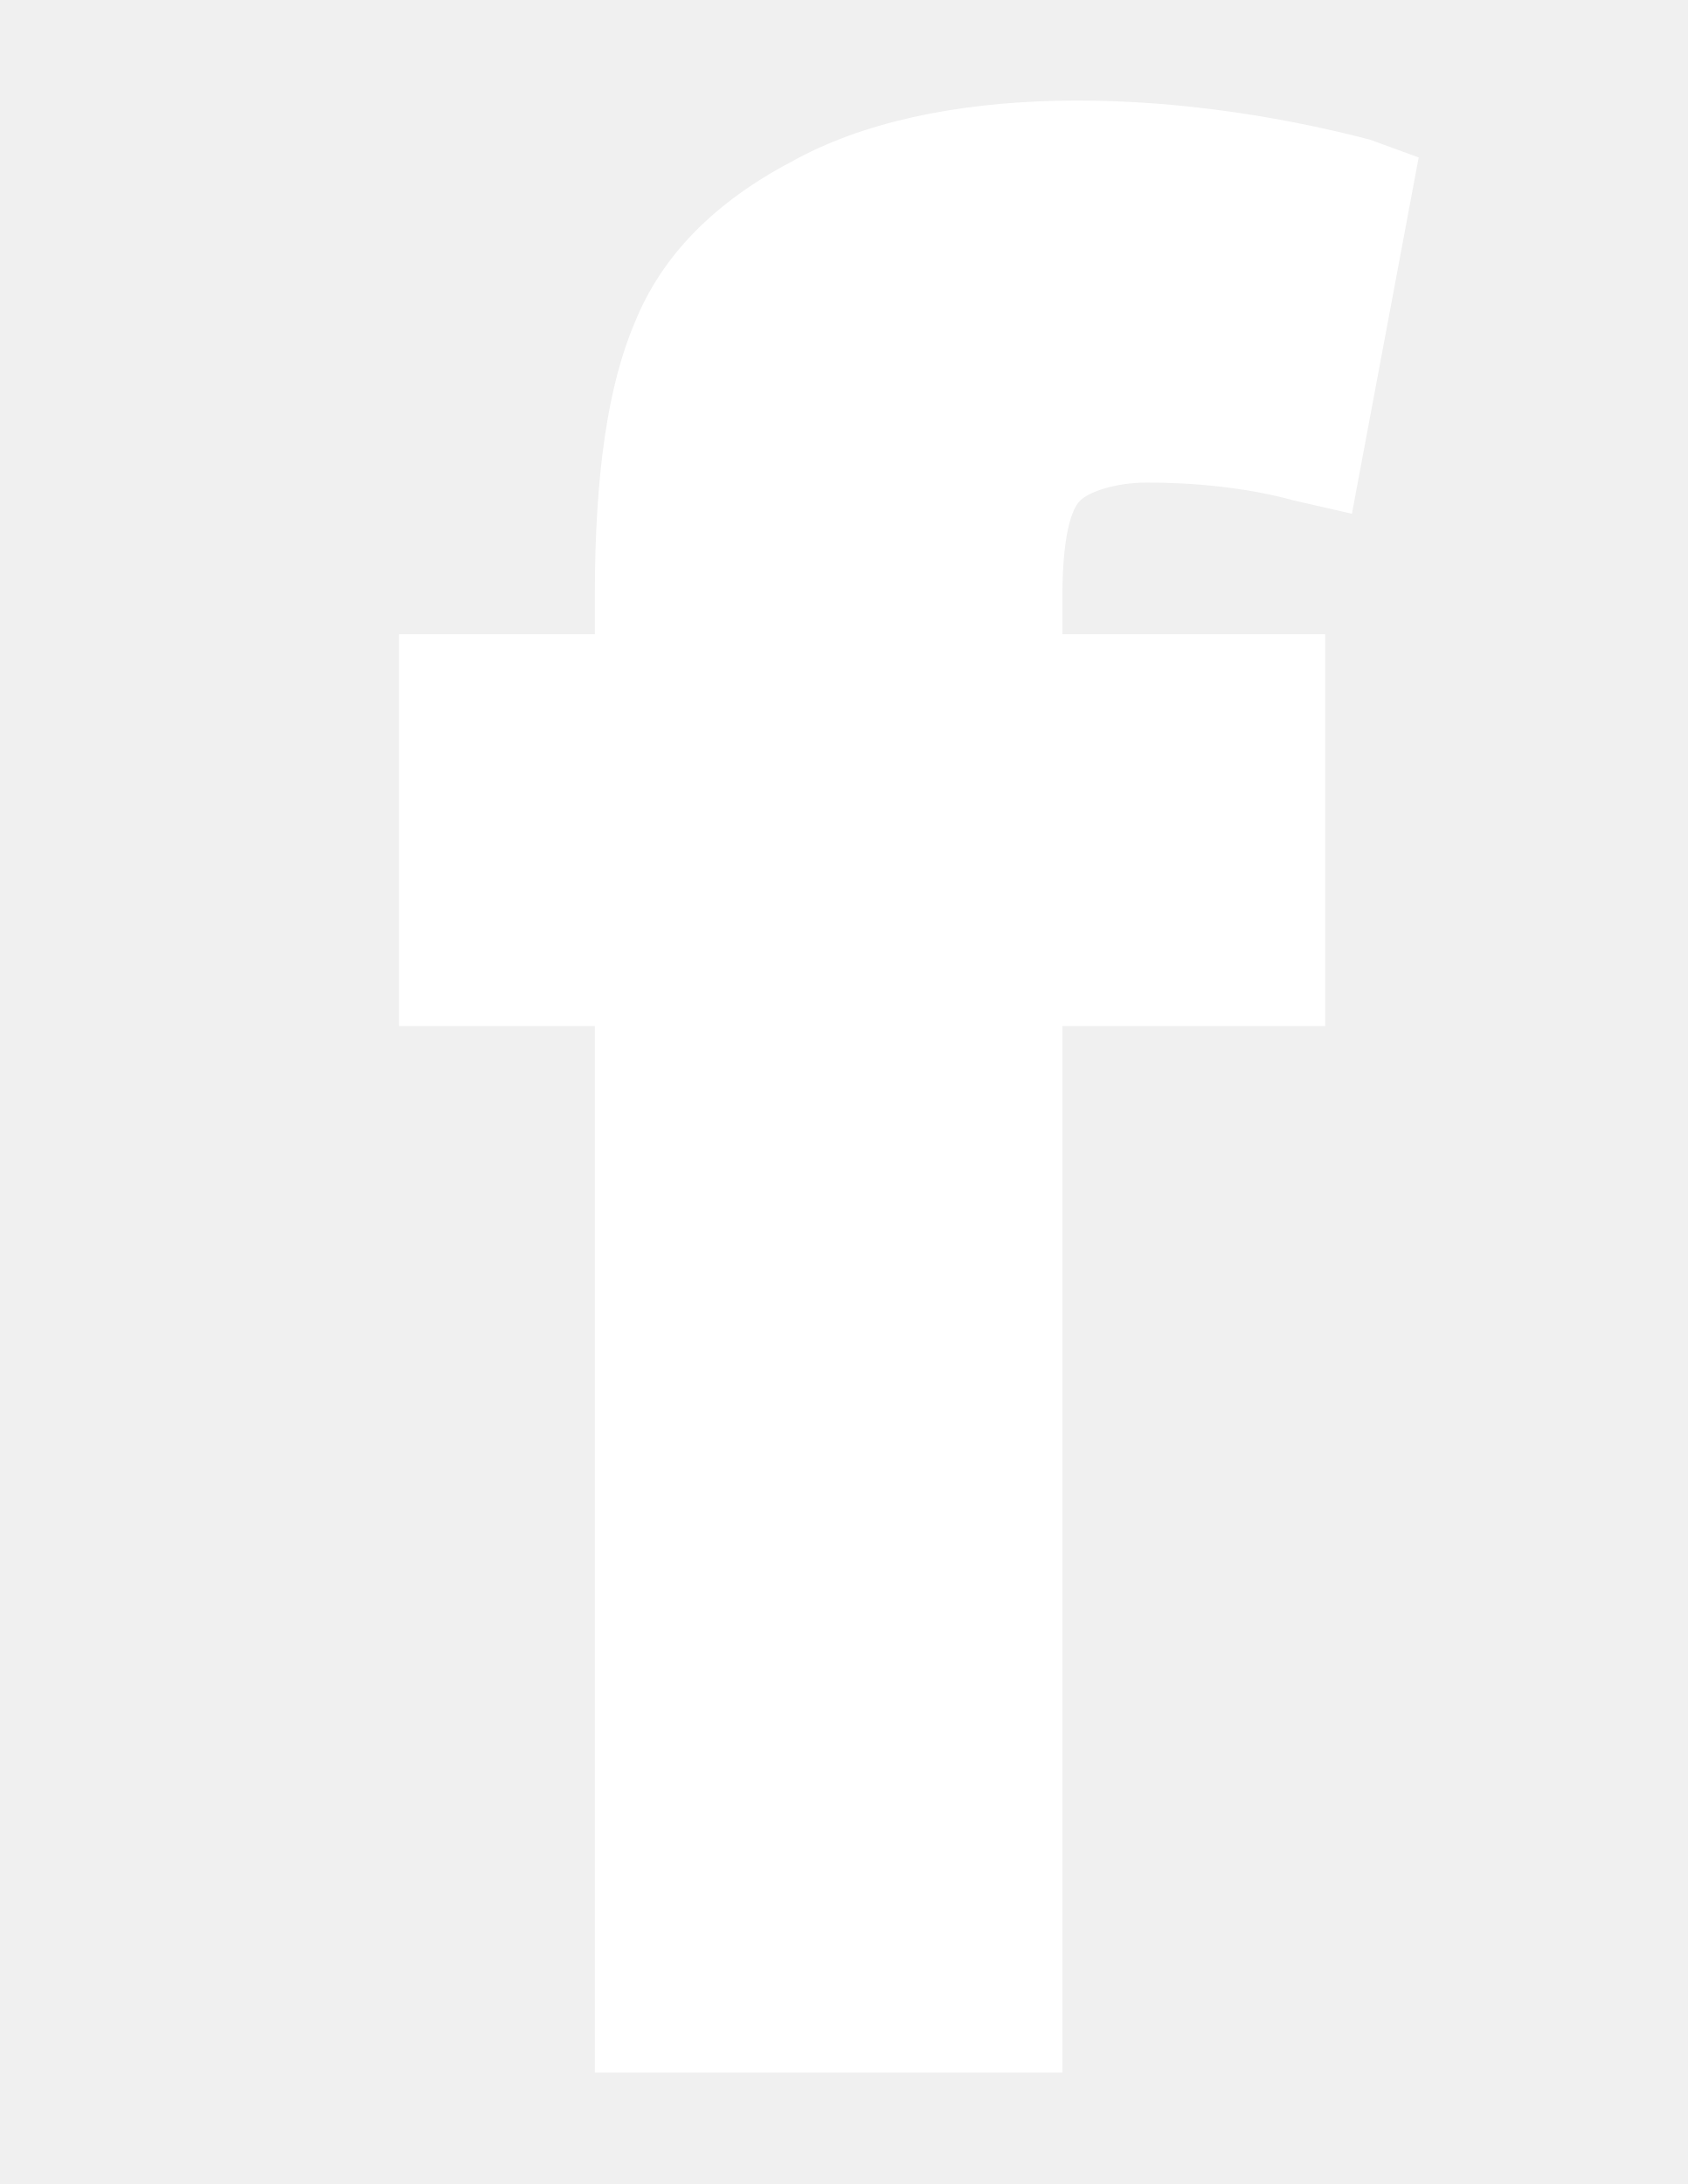
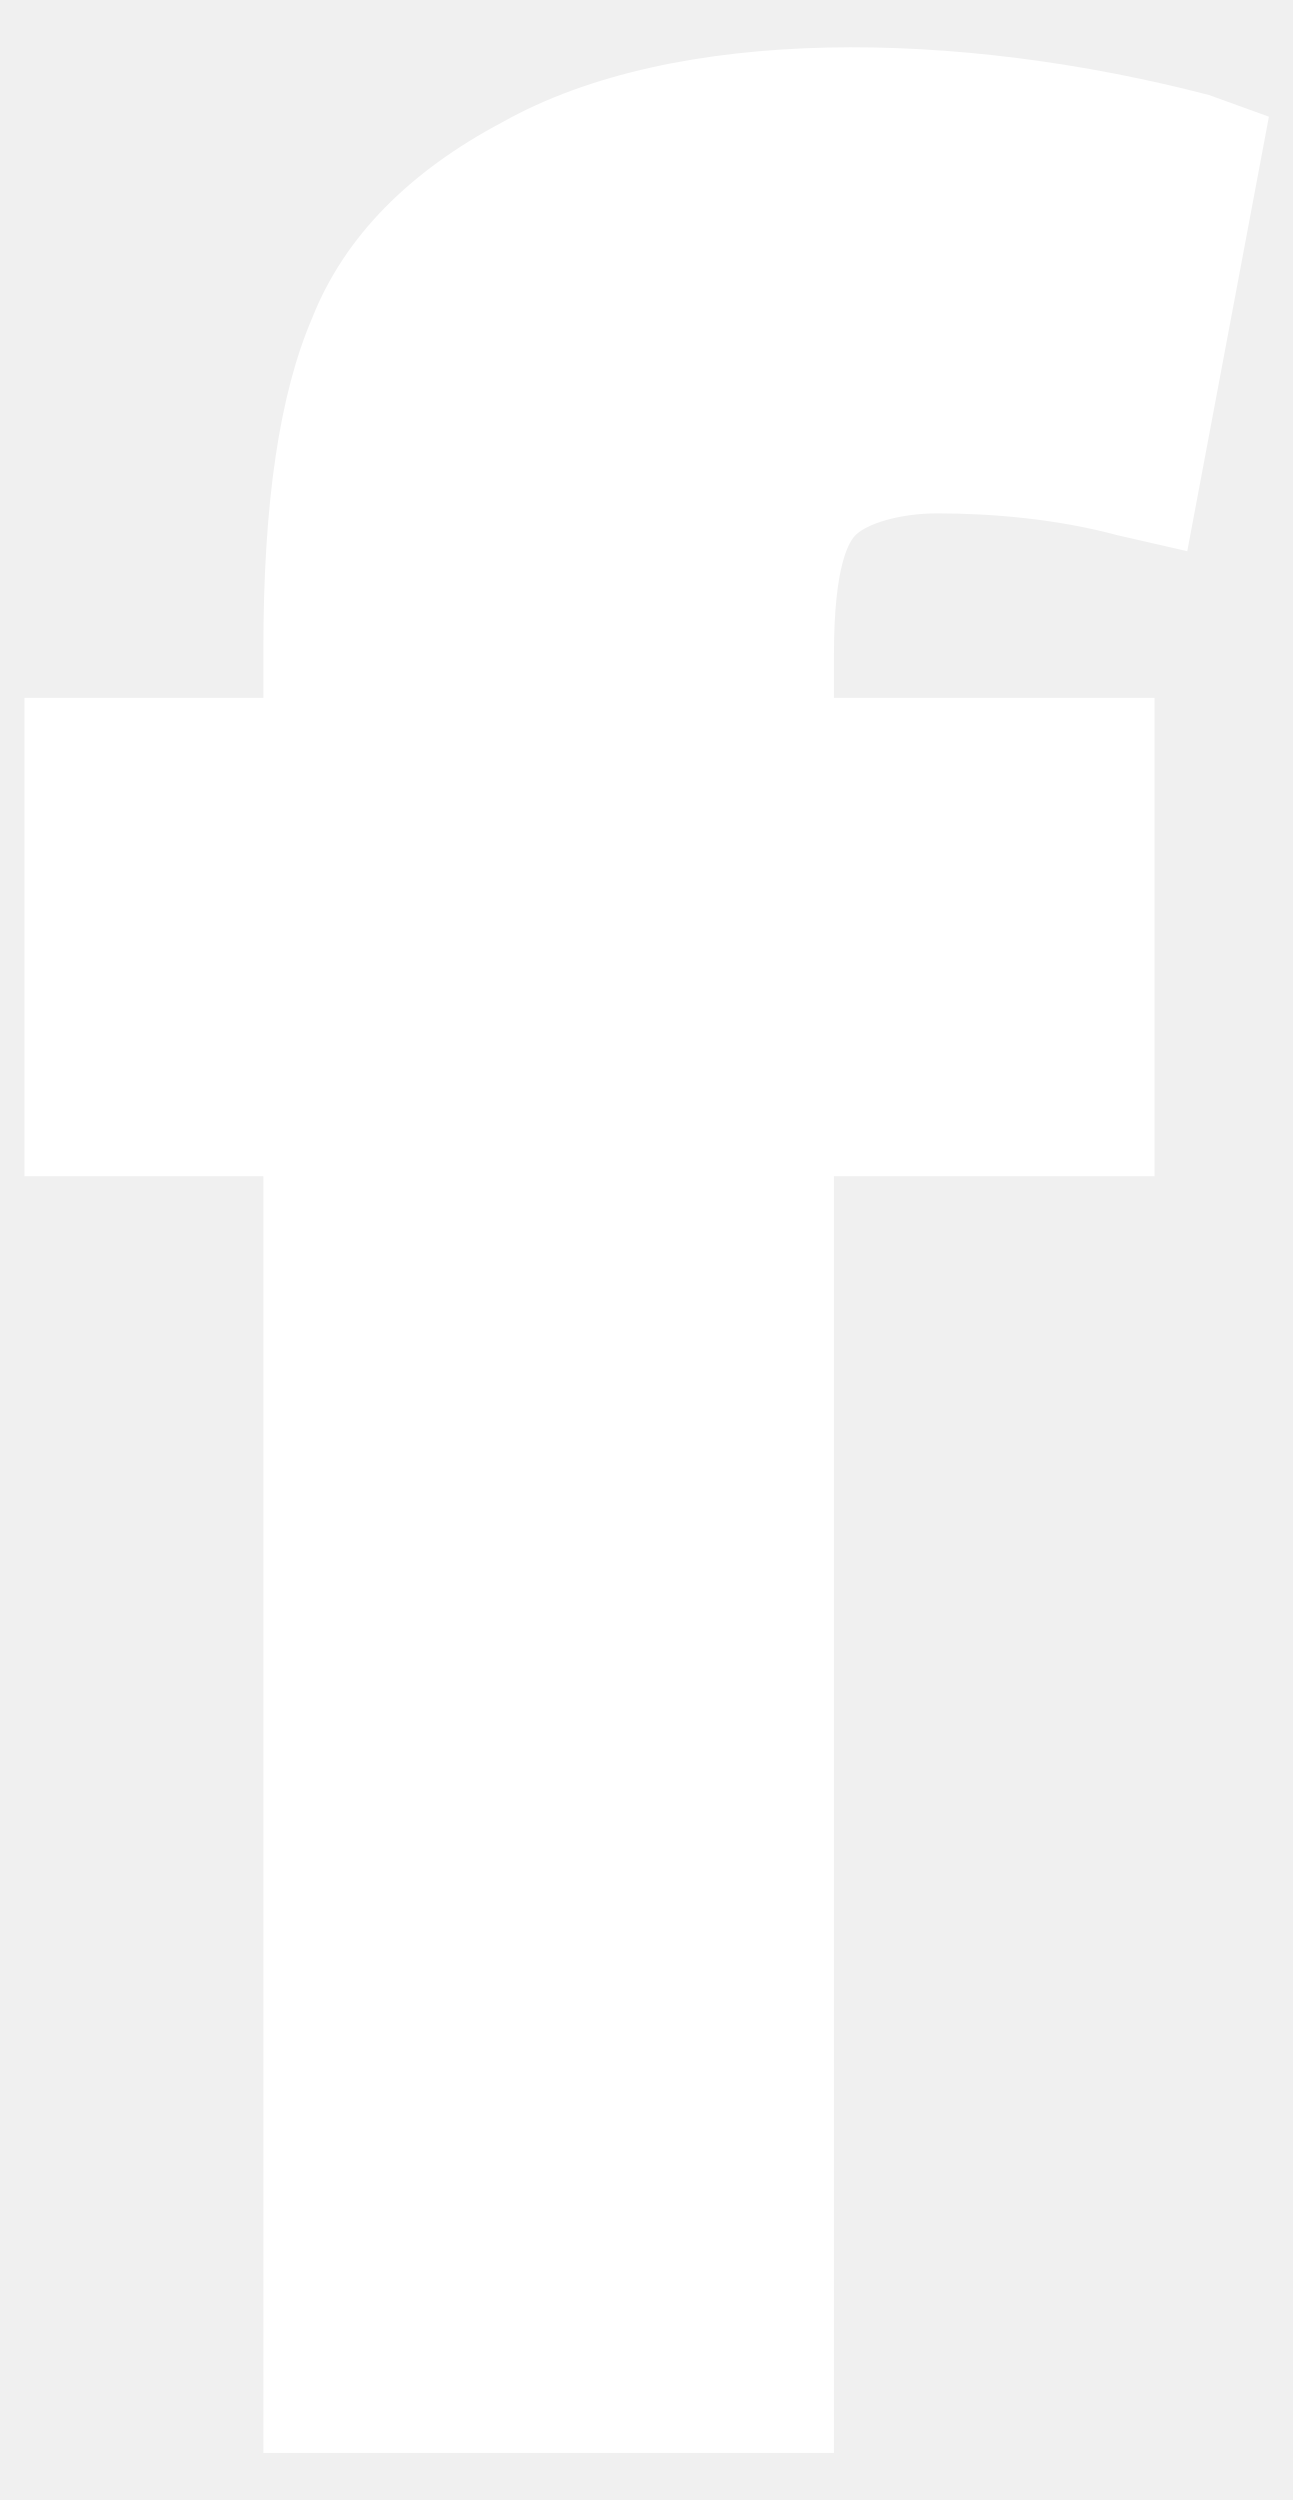
- <svg xmlns="http://www.w3.org/2000/svg" version="1.1" id="Layer_1" x="0px" y="0px" viewBox="0 0 612 792" enable-background="new 0 0 612 792" xml:space="preserve">
-   <path fill="#FFFFFF" d="M286.7,58.8c-27.5,14.5-46.8,33.9-56.5,58.1c-9.7,22.6-14.5,54.9-14.5,98.5V230h-71v142.1h71v379.5h169.5  V372.1h95.3V230h-95.3V217c0-27.5,4.8-33.9,6.5-35.5c3.2-3.2,12.9-6.5,24.2-6.5c16.1,0,35.5,1.6,53.3,6.5l21,4.8l24.2-129.2  l-17.8-6.5C422.3,31.3,338.4,29.7,286.7,58.8z" />
+ <svg xmlns="http://www.w3.org/2000/svg" viewBox="0 250 280.3 542" enable-background="new 0 250 280.3 542">
+   <path fill="#fff" d="M108.9 276.5c-20 10.6-34.2 24.7-41.2 42.4-7.1 16.5-10.6 40-10.6 71.8v10.6H5.3V505h51.8v276.8h123.7V505h69.5V401.3h-69.5v-9.4c0-20 3.5-24.7 4.7-25.9 2.4-2.4 9.4-4.7 17.7-4.7 11.8 0 25.9 1.2 38.9 4.7l15.3 3.5 17.7-94.2-13-4.7c-54.2-14.1-115.5-15.3-153.2 5.9z" />
</svg>
